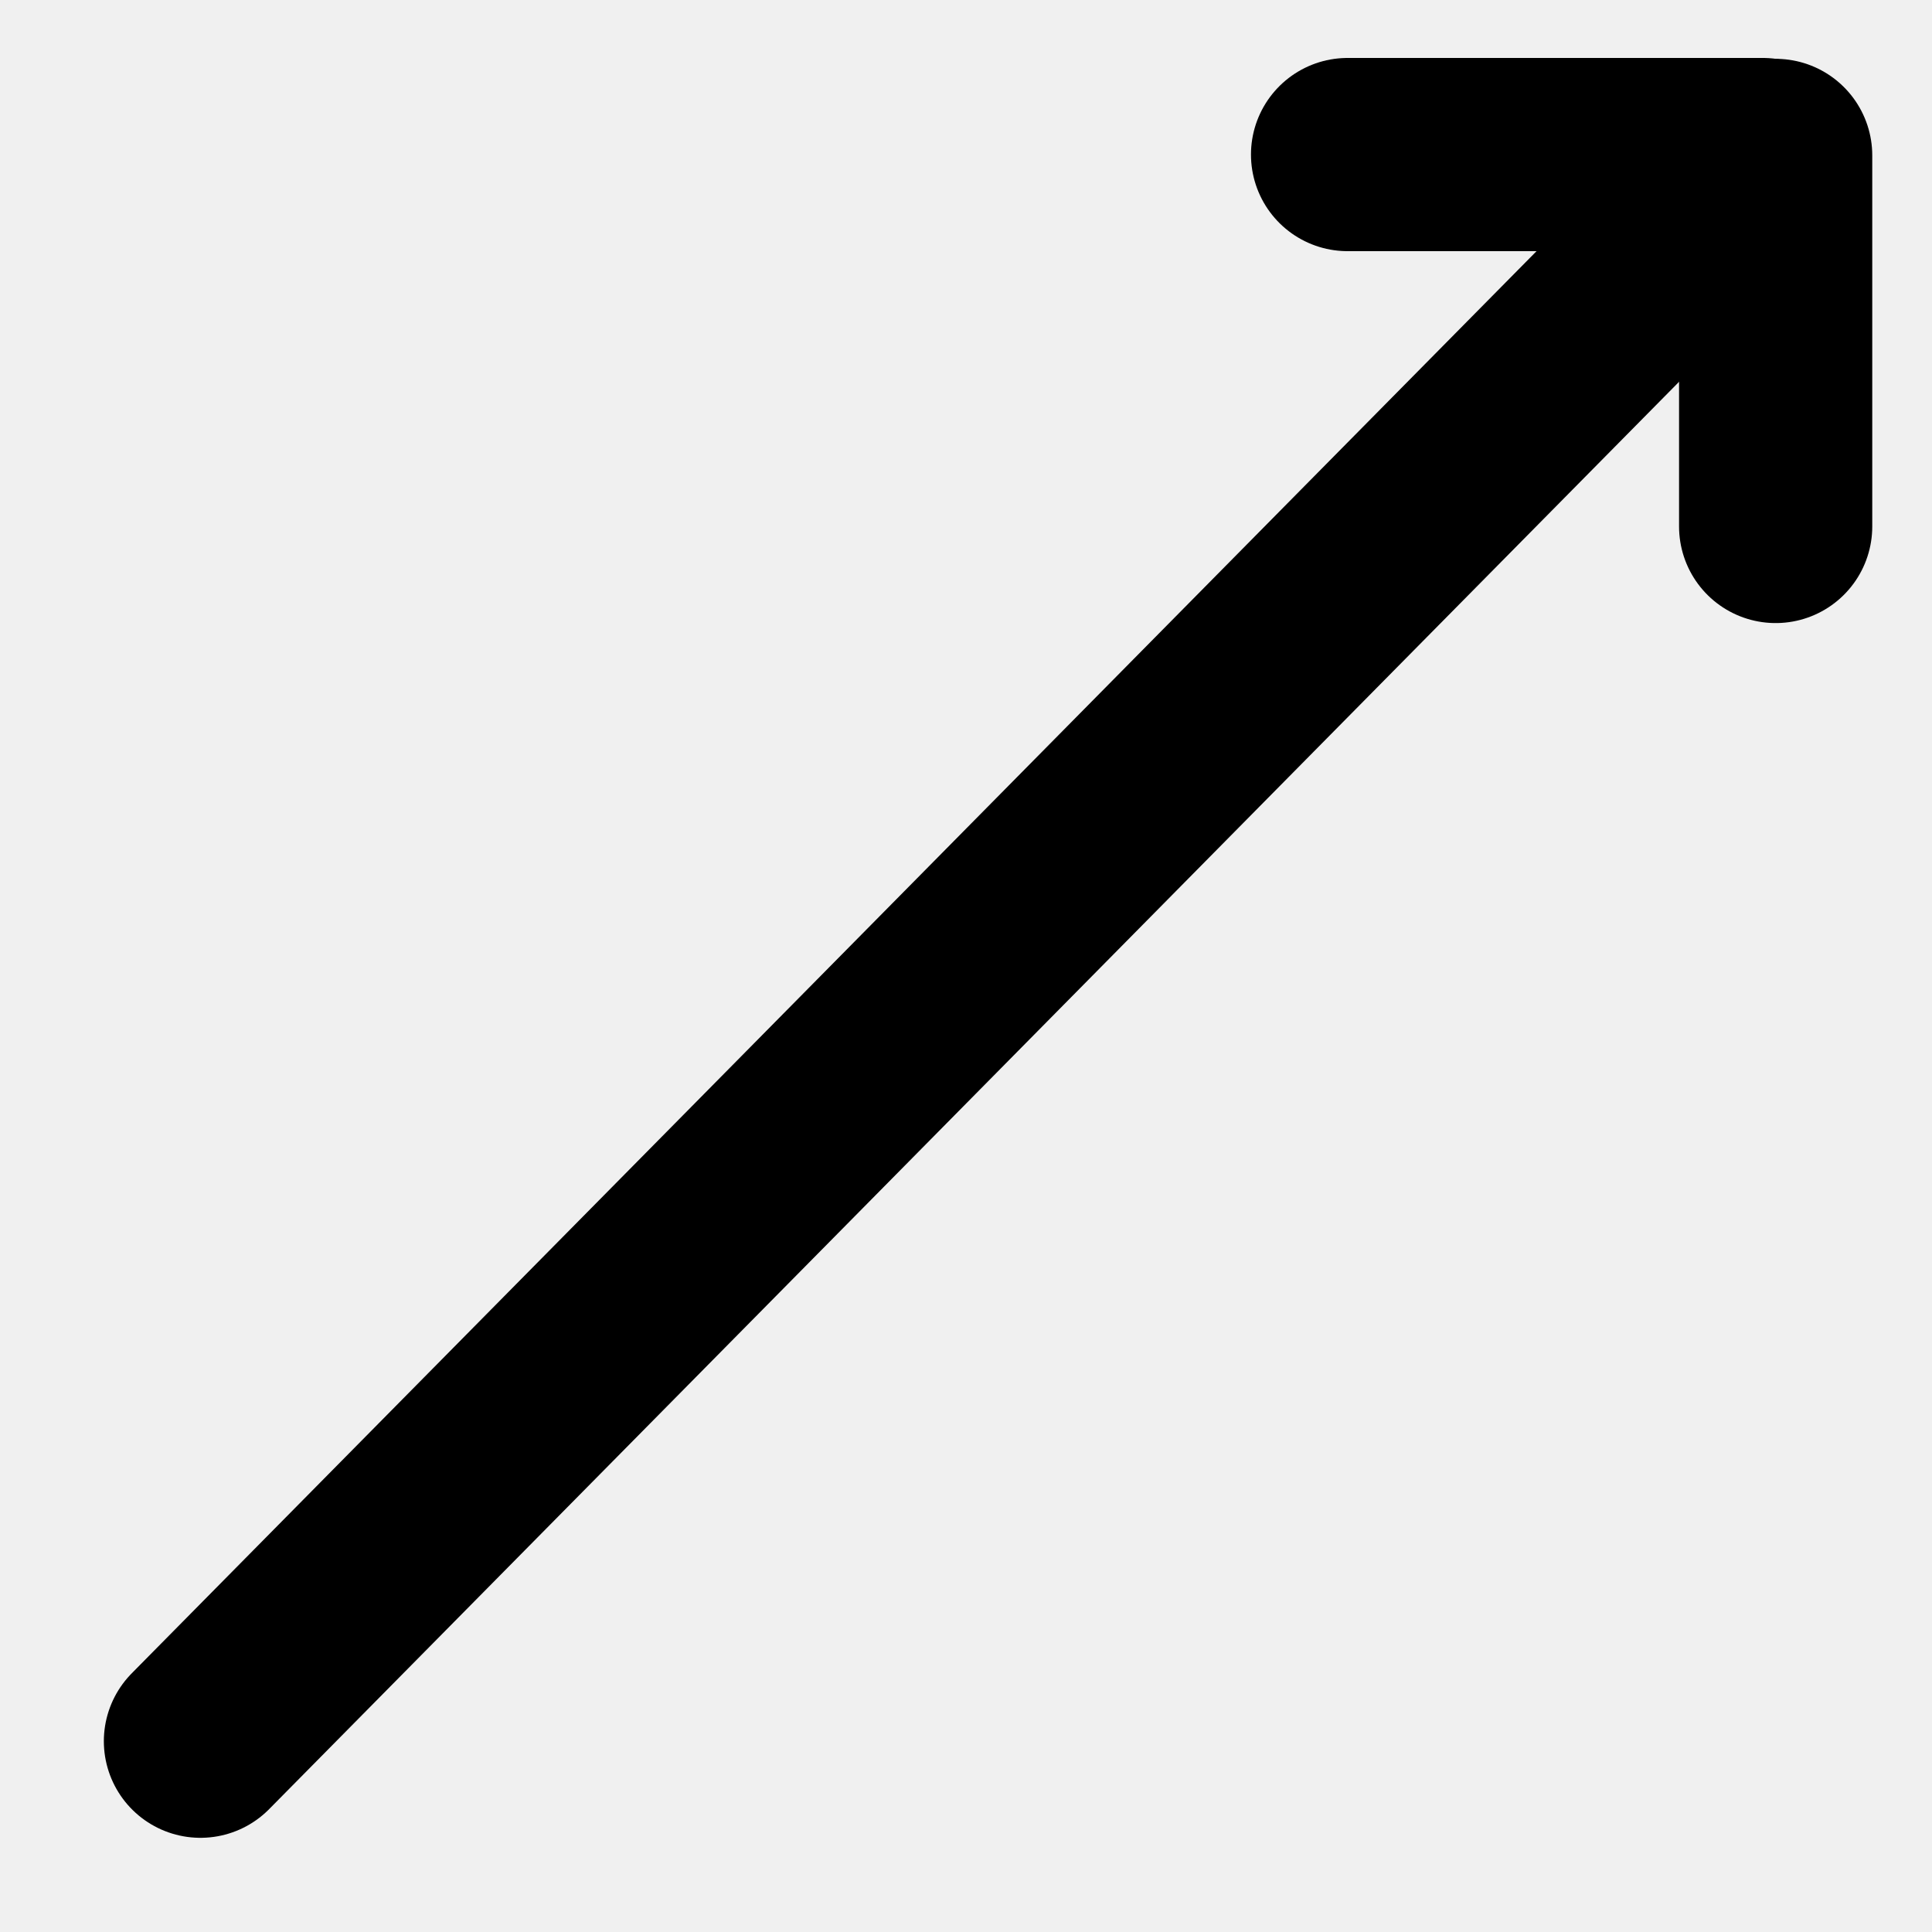
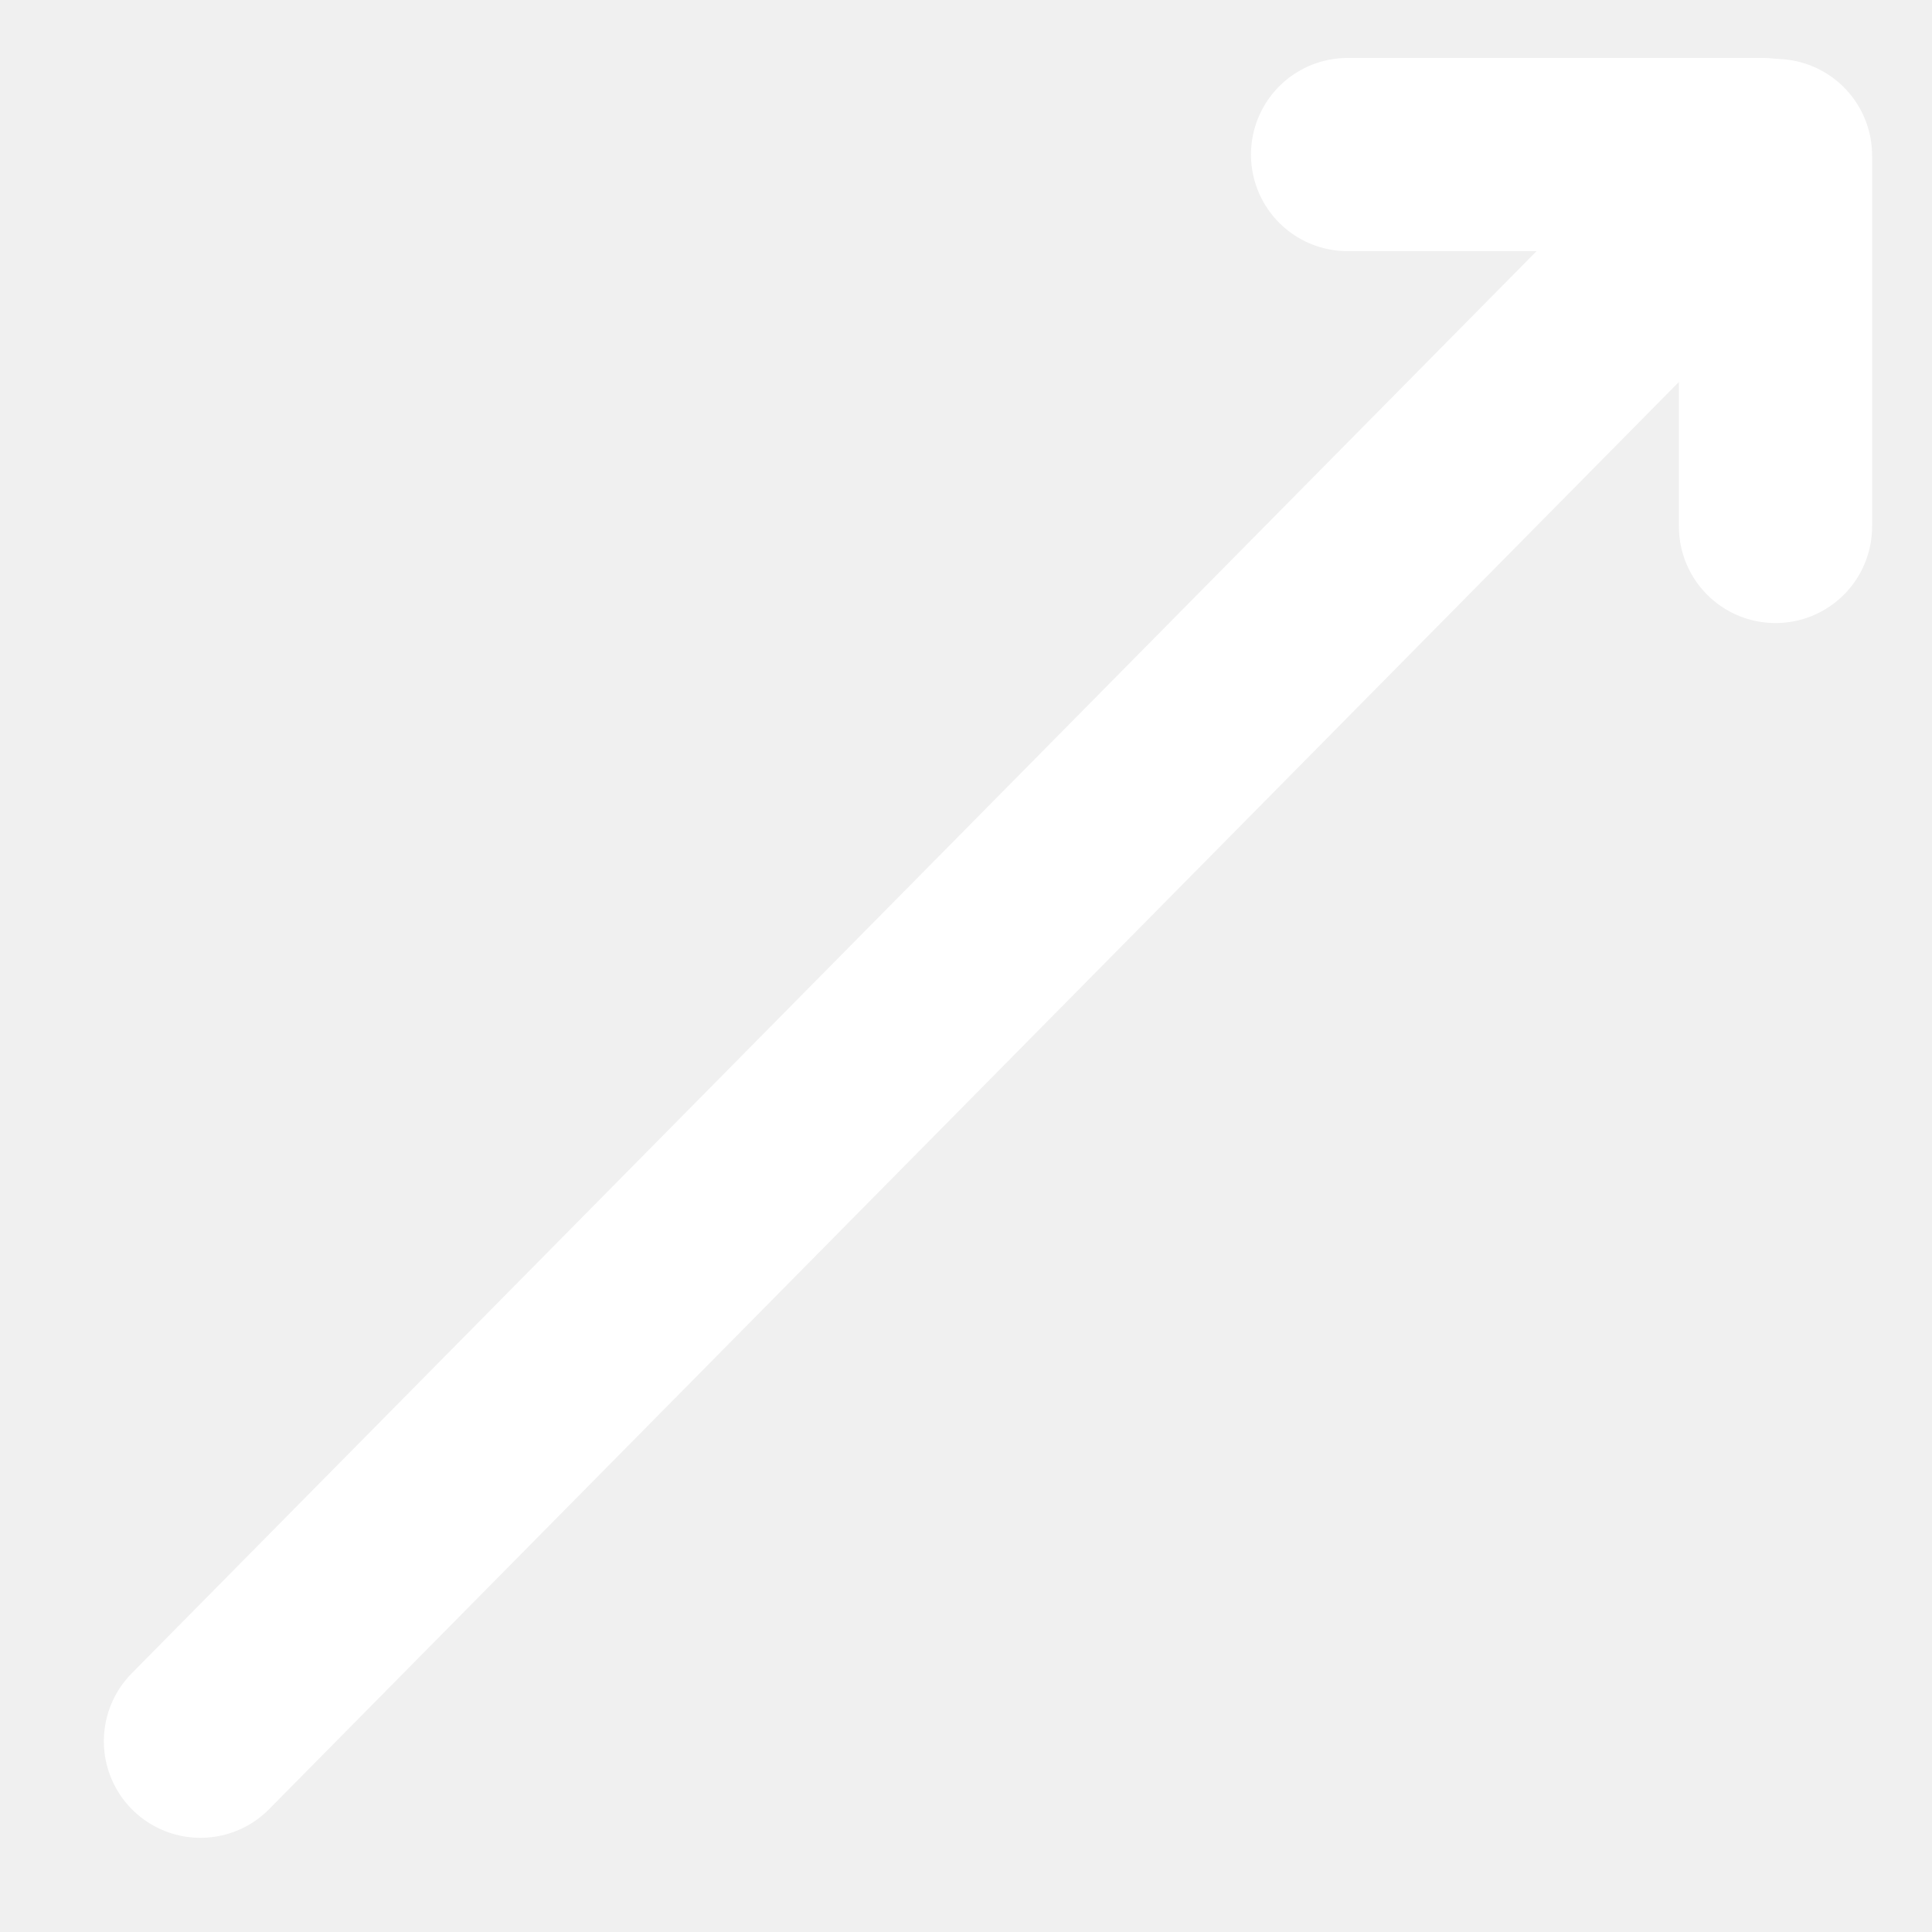
<svg xmlns="http://www.w3.org/2000/svg" version="1.1" id="Calque_1" x="0px" y="0px" viewBox="0 0 400 400" style="enable-background:new 0 0 400 400;" xml:space="preserve">
  <style type="text/css">
- 	.st0{fill:none;stroke:#000000;stroke-width:40;stroke-linecap:round;stroke-miterlimit:10;}
+ 	.st0{fill:none;stroke:#FFFFFF;stroke-width:40;stroke-linecap:round;stroke-miterlimit:10;}
</style>
  <g>
    <line class="st0" x1="41.5" y1="360.5" x2="365.5" y2="32.5" />
  </g>
  <line class="st0" x1="279" y1="32" x2="365" y2="32" />
-   <line class="st0" x1="367.63" y1="109" x2="367.63" y2="32.18" />
+   <line class="st0" x1="367.6" y1="109" x2="367.6" y2="32.2" />
</svg>
